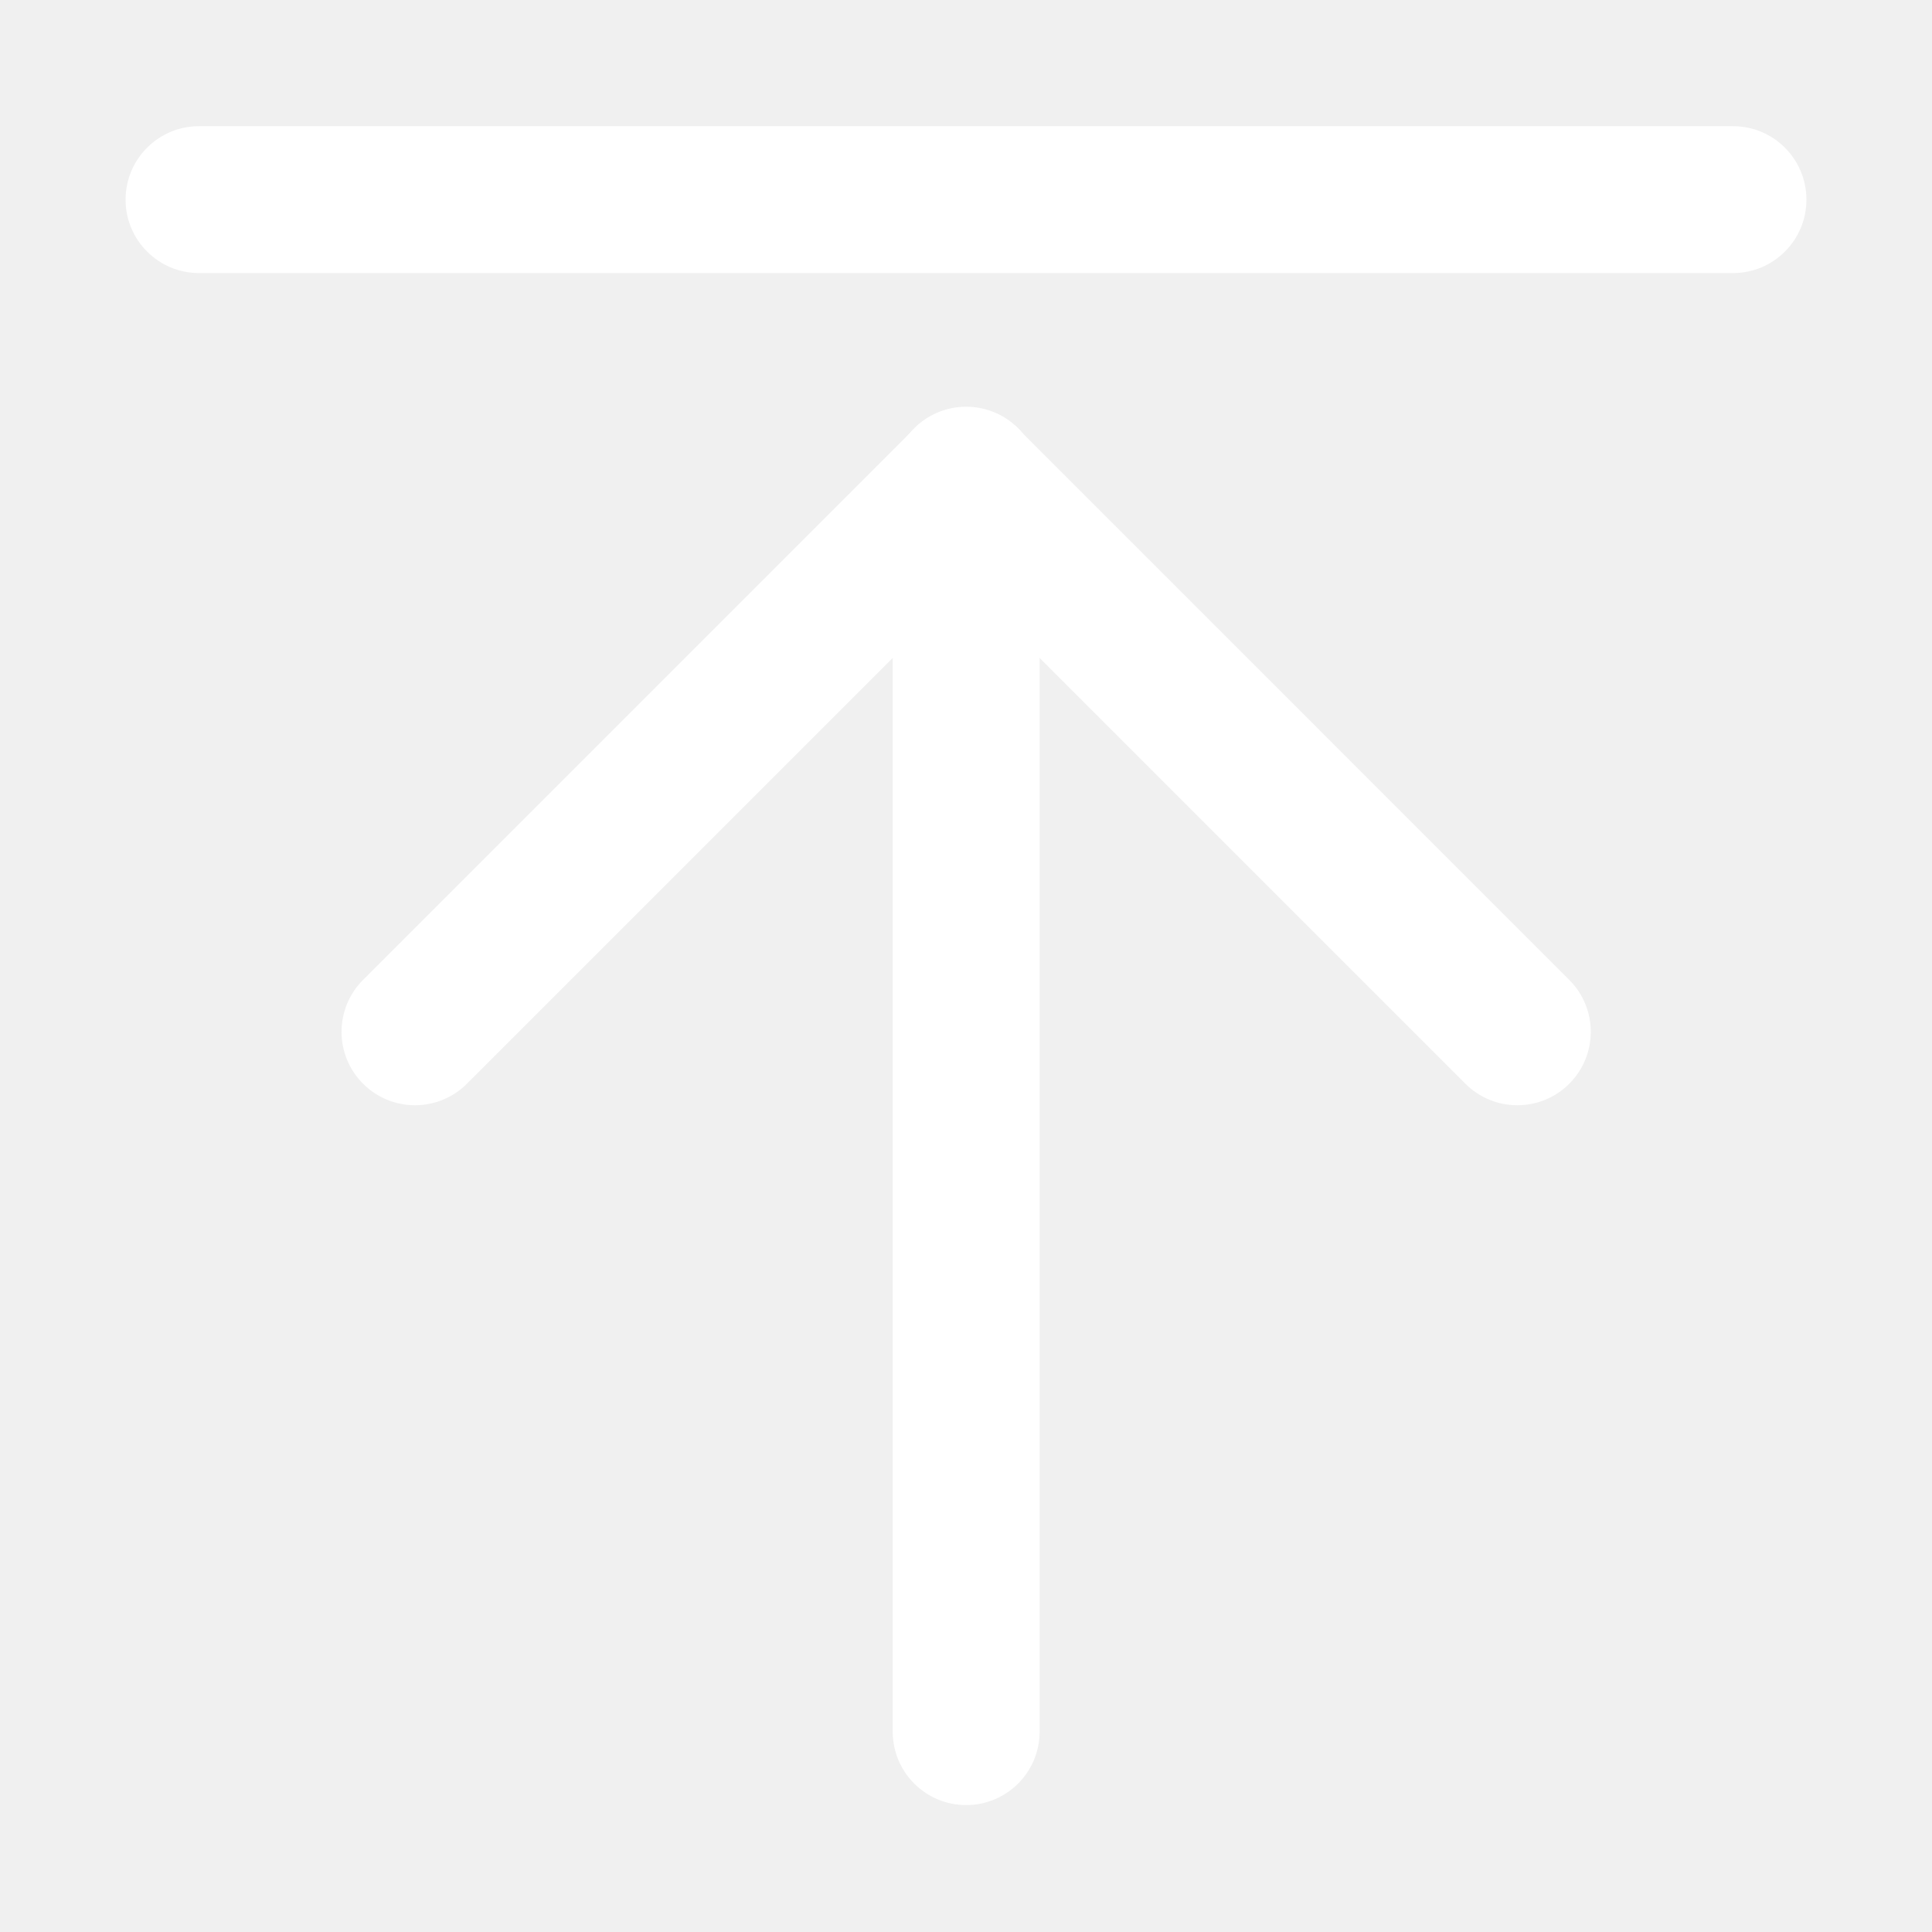
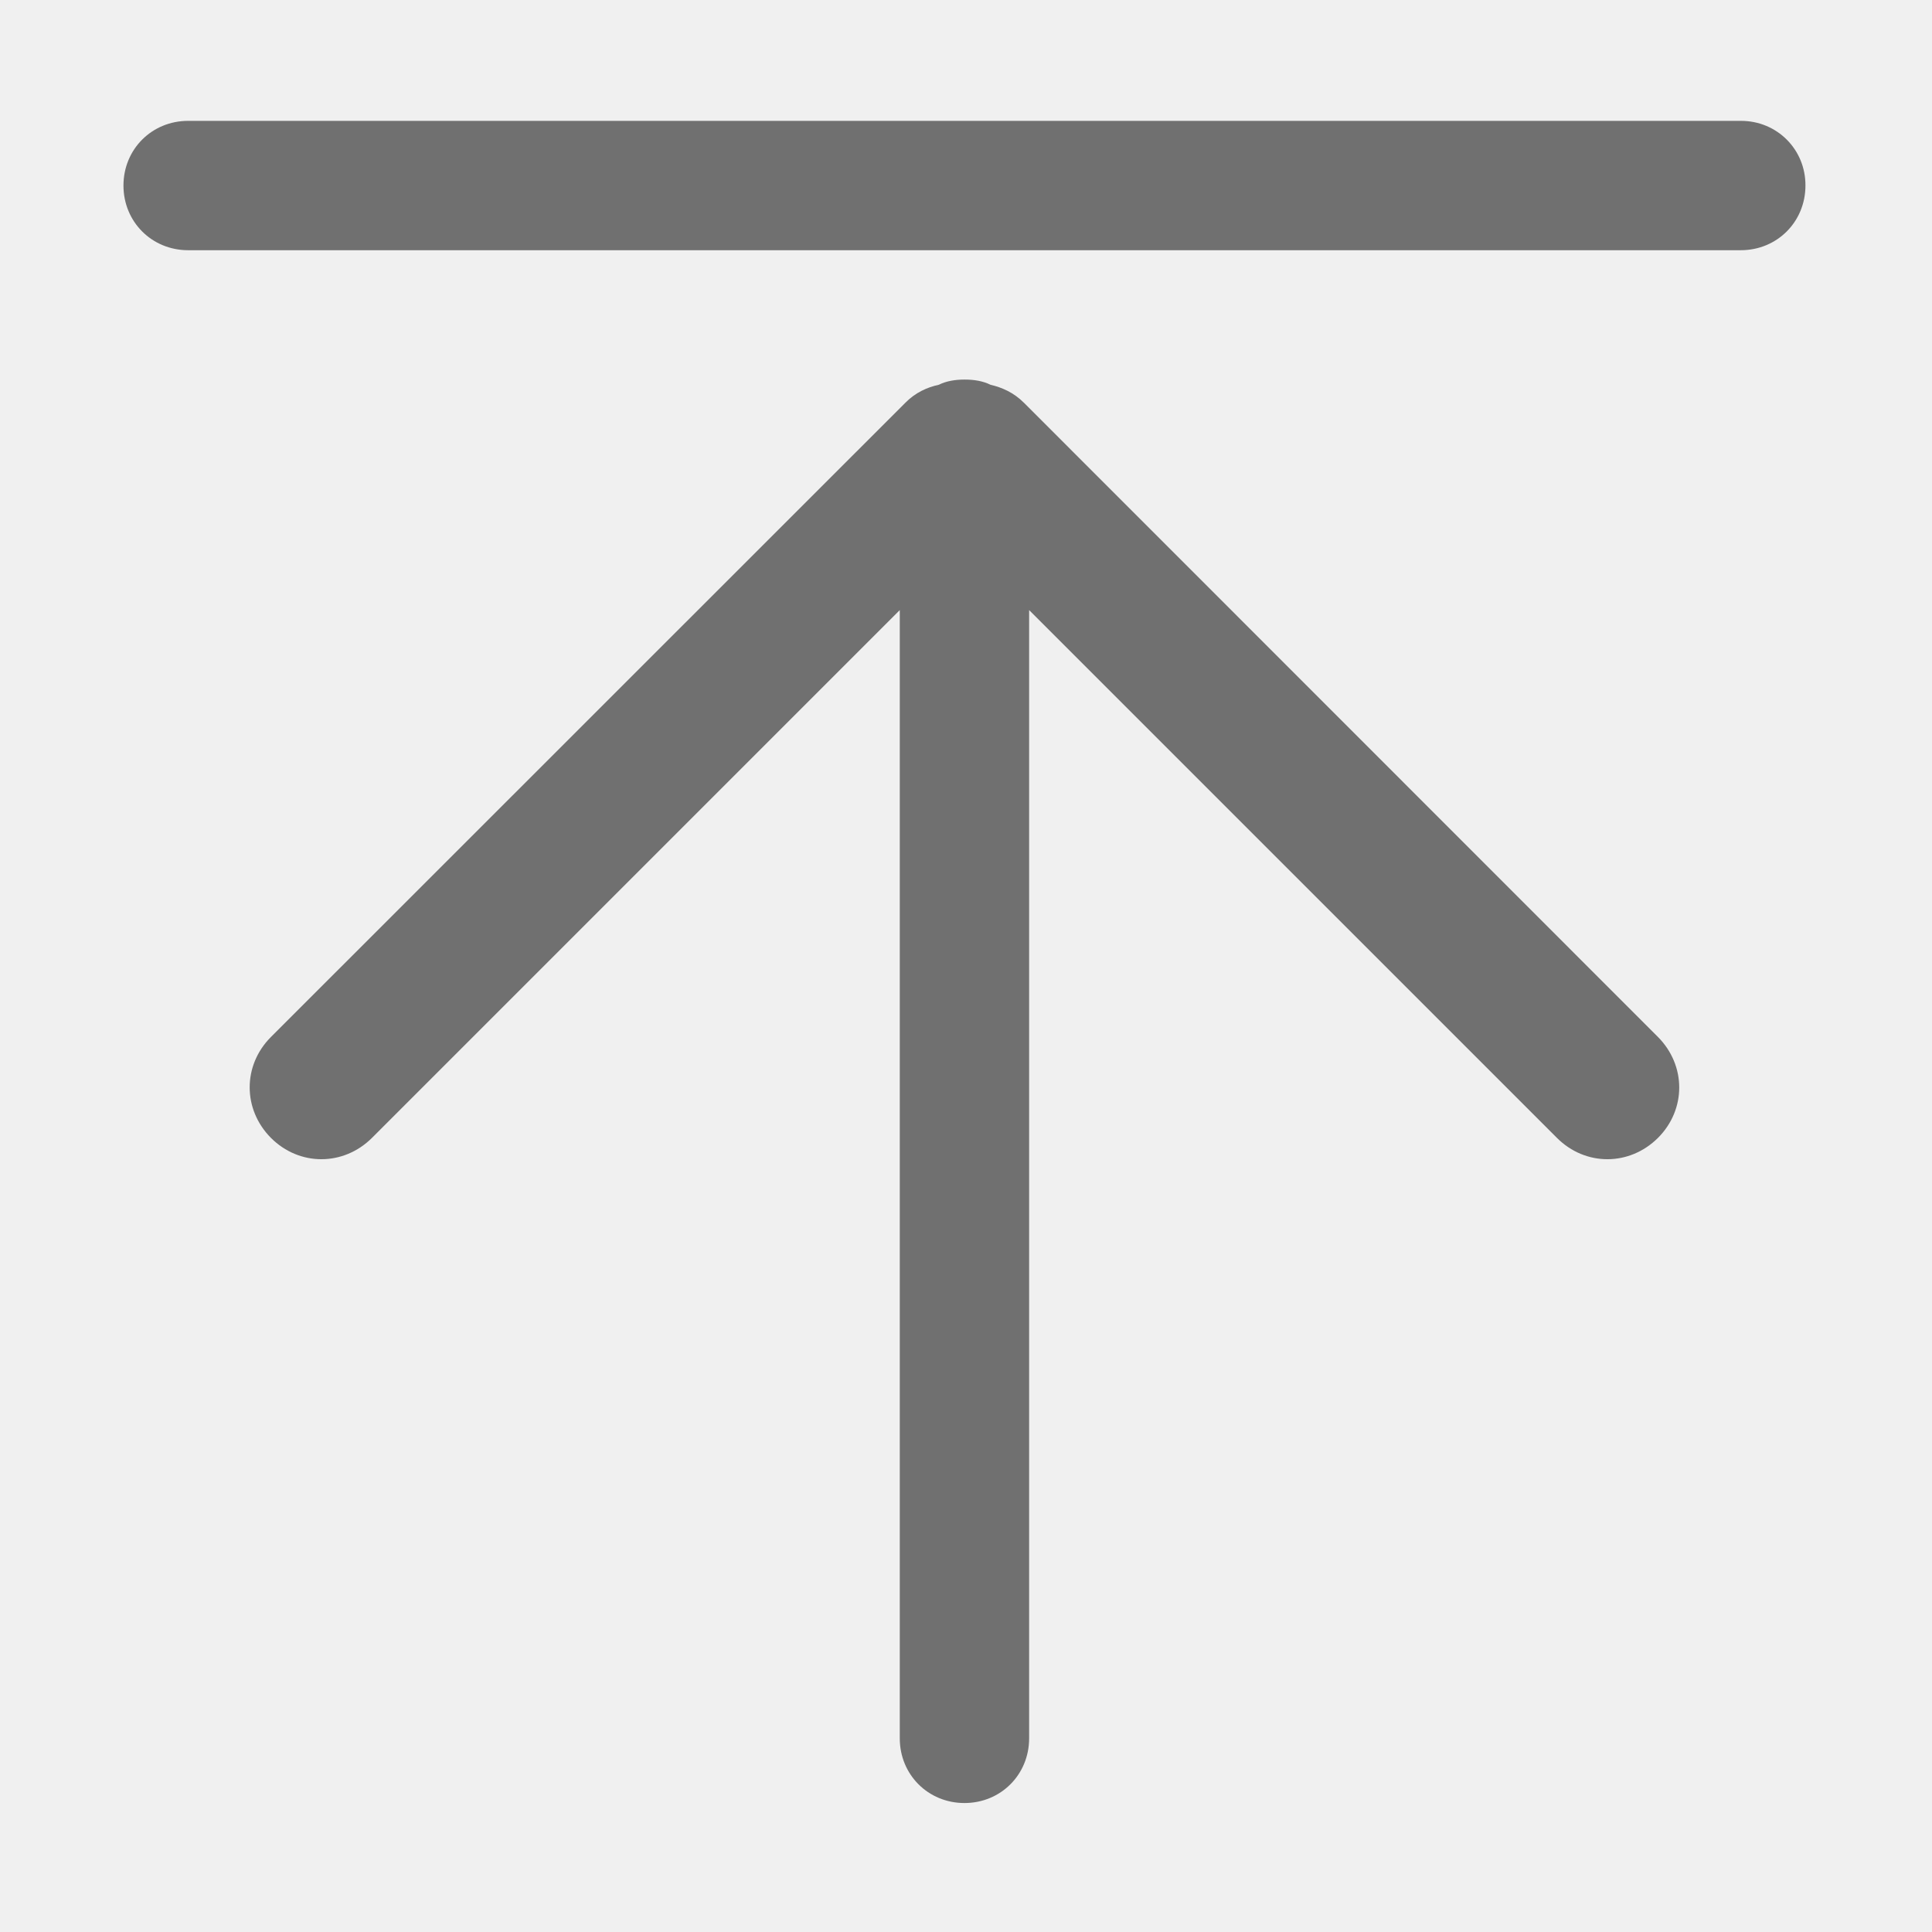
- <svg xmlns="http://www.w3.org/2000/svg" t="1649652914607" class="icon" viewBox="0 0 1024 1024" version="1.1" p-id="35626" width="32" height="32">
+ <svg xmlns="http://www.w3.org/2000/svg" t="1651738057181" class="icon" viewBox="0 0 1024 1024" version="1.1" p-id="4795" width="32" height="32">
  <defs>
    <style type="text/css">@font-face { font-family: feedback-iconfont; src: url("//at.alicdn.com/t/font_1031158_u69w8yhxdu.woff2?t=1630033759944") format("woff2"), url("//at.alicdn.com/t/font_1031158_u69w8yhxdu.woff?t=1630033759944") format("woff"), url("//at.alicdn.com/t/font_1031158_u69w8yhxdu.ttf?t=1630033759944") format("truetype"); }
</style>
  </defs>
-   <path d="M66.56 105.805a38.927 38.927 0 0 1 38.922-38.927h813.036c21.504 0 38.927 17.428 38.927 38.927a38.927 38.927 0 0 1-38.927 38.932H105.482A38.927 38.927 0 0 1 66.56 105.805zM512.087 215.572a38.938 38.938 0 0 1 38.932 38.932v663.69a38.932 38.932 0 0 1-77.86 0V254.5a38.932 38.932 0 0 1 38.927-38.927z" fill="#ffffff" p-id="35627" />
-   <path d="M484.572 227.22a38.932 38.932 0 0 1 55.04 0l292.127 292.137a38.922 38.922 0 0 1 0 55.045 38.912 38.912 0 0 1-55.04 0L484.572 282.271a38.912 38.912 0 0 1 0-55.05z" fill="#ffffff" p-id="35628" />
-   <path d="M539.612 227.22a38.932 38.932 0 0 1 0 55.055l-292.137 292.127a38.902 38.902 0 0 1-55.045 0 38.912 38.912 0 0 1 0-55.045l292.142-292.137a38.932 38.932 0 0 1 55.04 0z" fill="#ffffff" p-id="35629" />
+   <path d="M542.801 213.559c-5.526-5.526-11.665-8.186-17.805-9.619-4.093-2.047-8.903-2.763-13.712-2.763-4.809 0-9.619 0.716-13.712 2.763-6.14 1.33-12.382 4.093-17.805 9.619L143.618 549.606c-15.042 15.042-15.042 38.373 0 53.518 15.042 15.042 38.373 15.042 53.518 0L476.901 323.358l0 598.007c0 19.238 15.042 34.28 34.28 34.28 19.238 0 34.28-15.042 34.28-34.28L545.461 323.358l279.766 279.766c15.042 15.042 38.373 15.042 53.518 0 15.042-15.042 15.042-38.373 0-53.518L542.801 213.559 542.801 213.559zM922.746 64.058 99.719 64.058c-19.238 0-34.28 15.042-34.28 34.28 0 19.238 15.042 34.28 34.28 34.28l822.925 0c19.238 0 34.28-15.042 34.28-34.28C957.026 79.202 941.881 64.058 922.746 64.058L922.746 64.058z" p-id="4796" fill="#707070" />
</svg>
